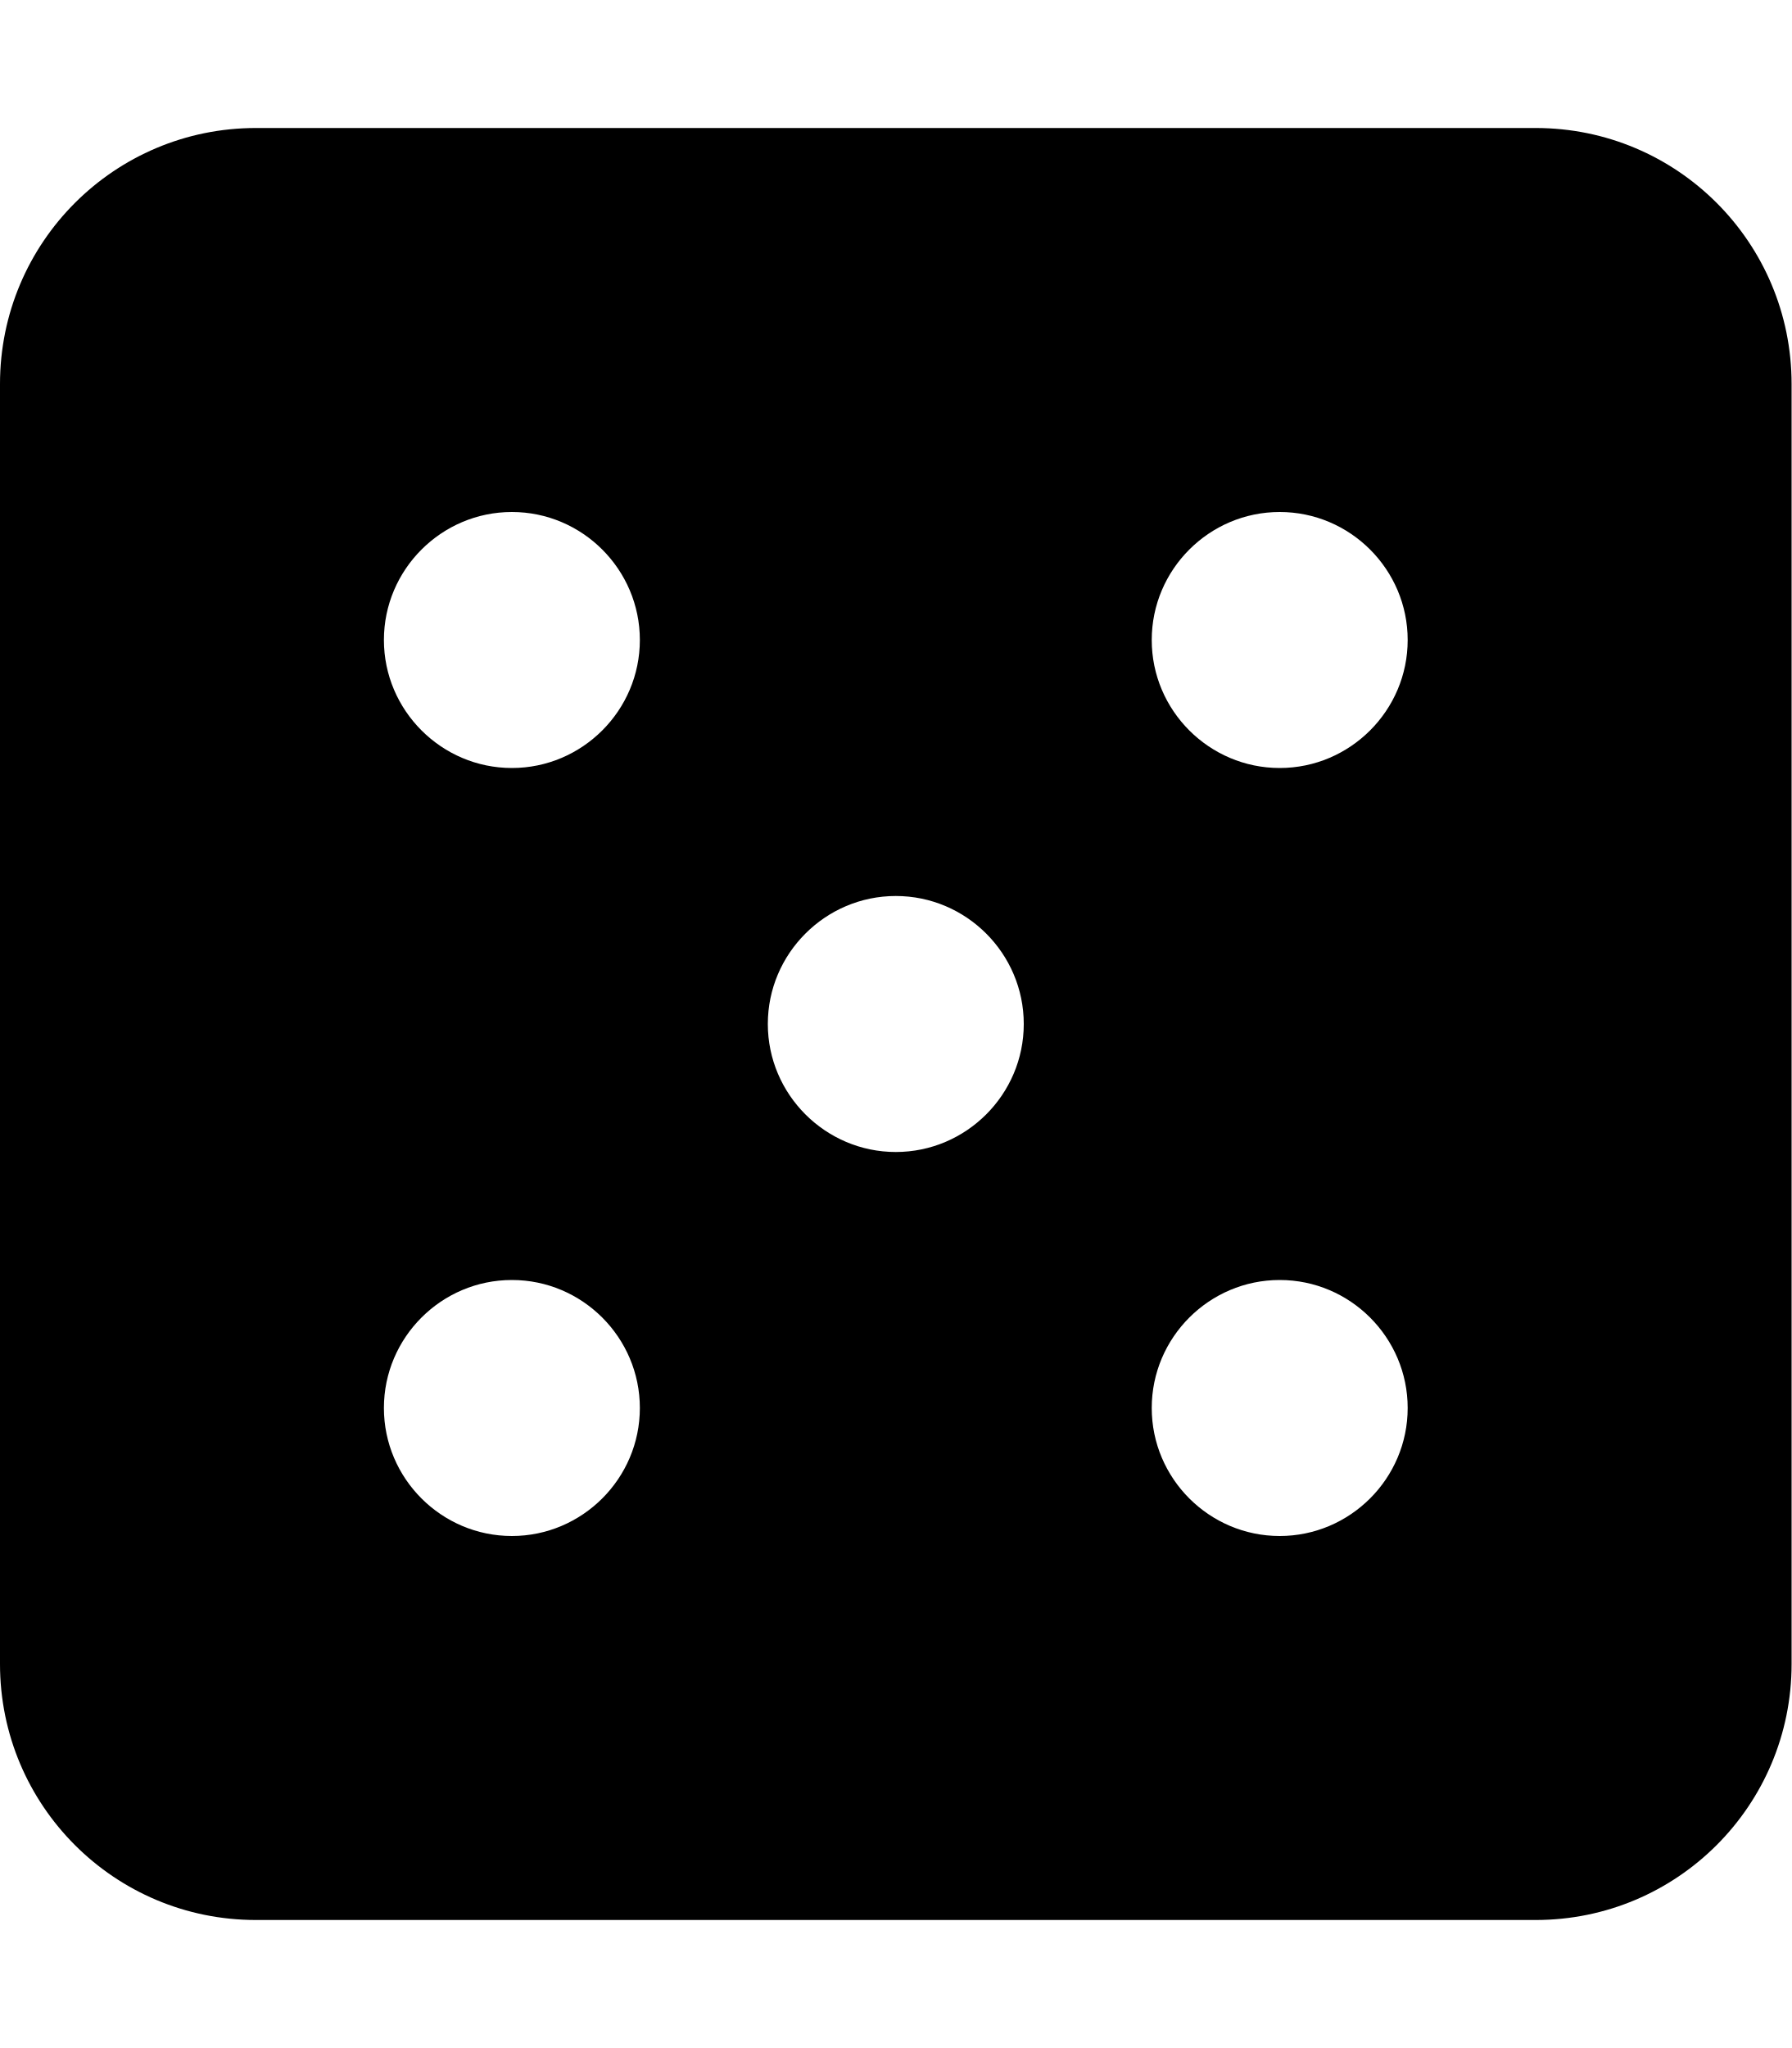
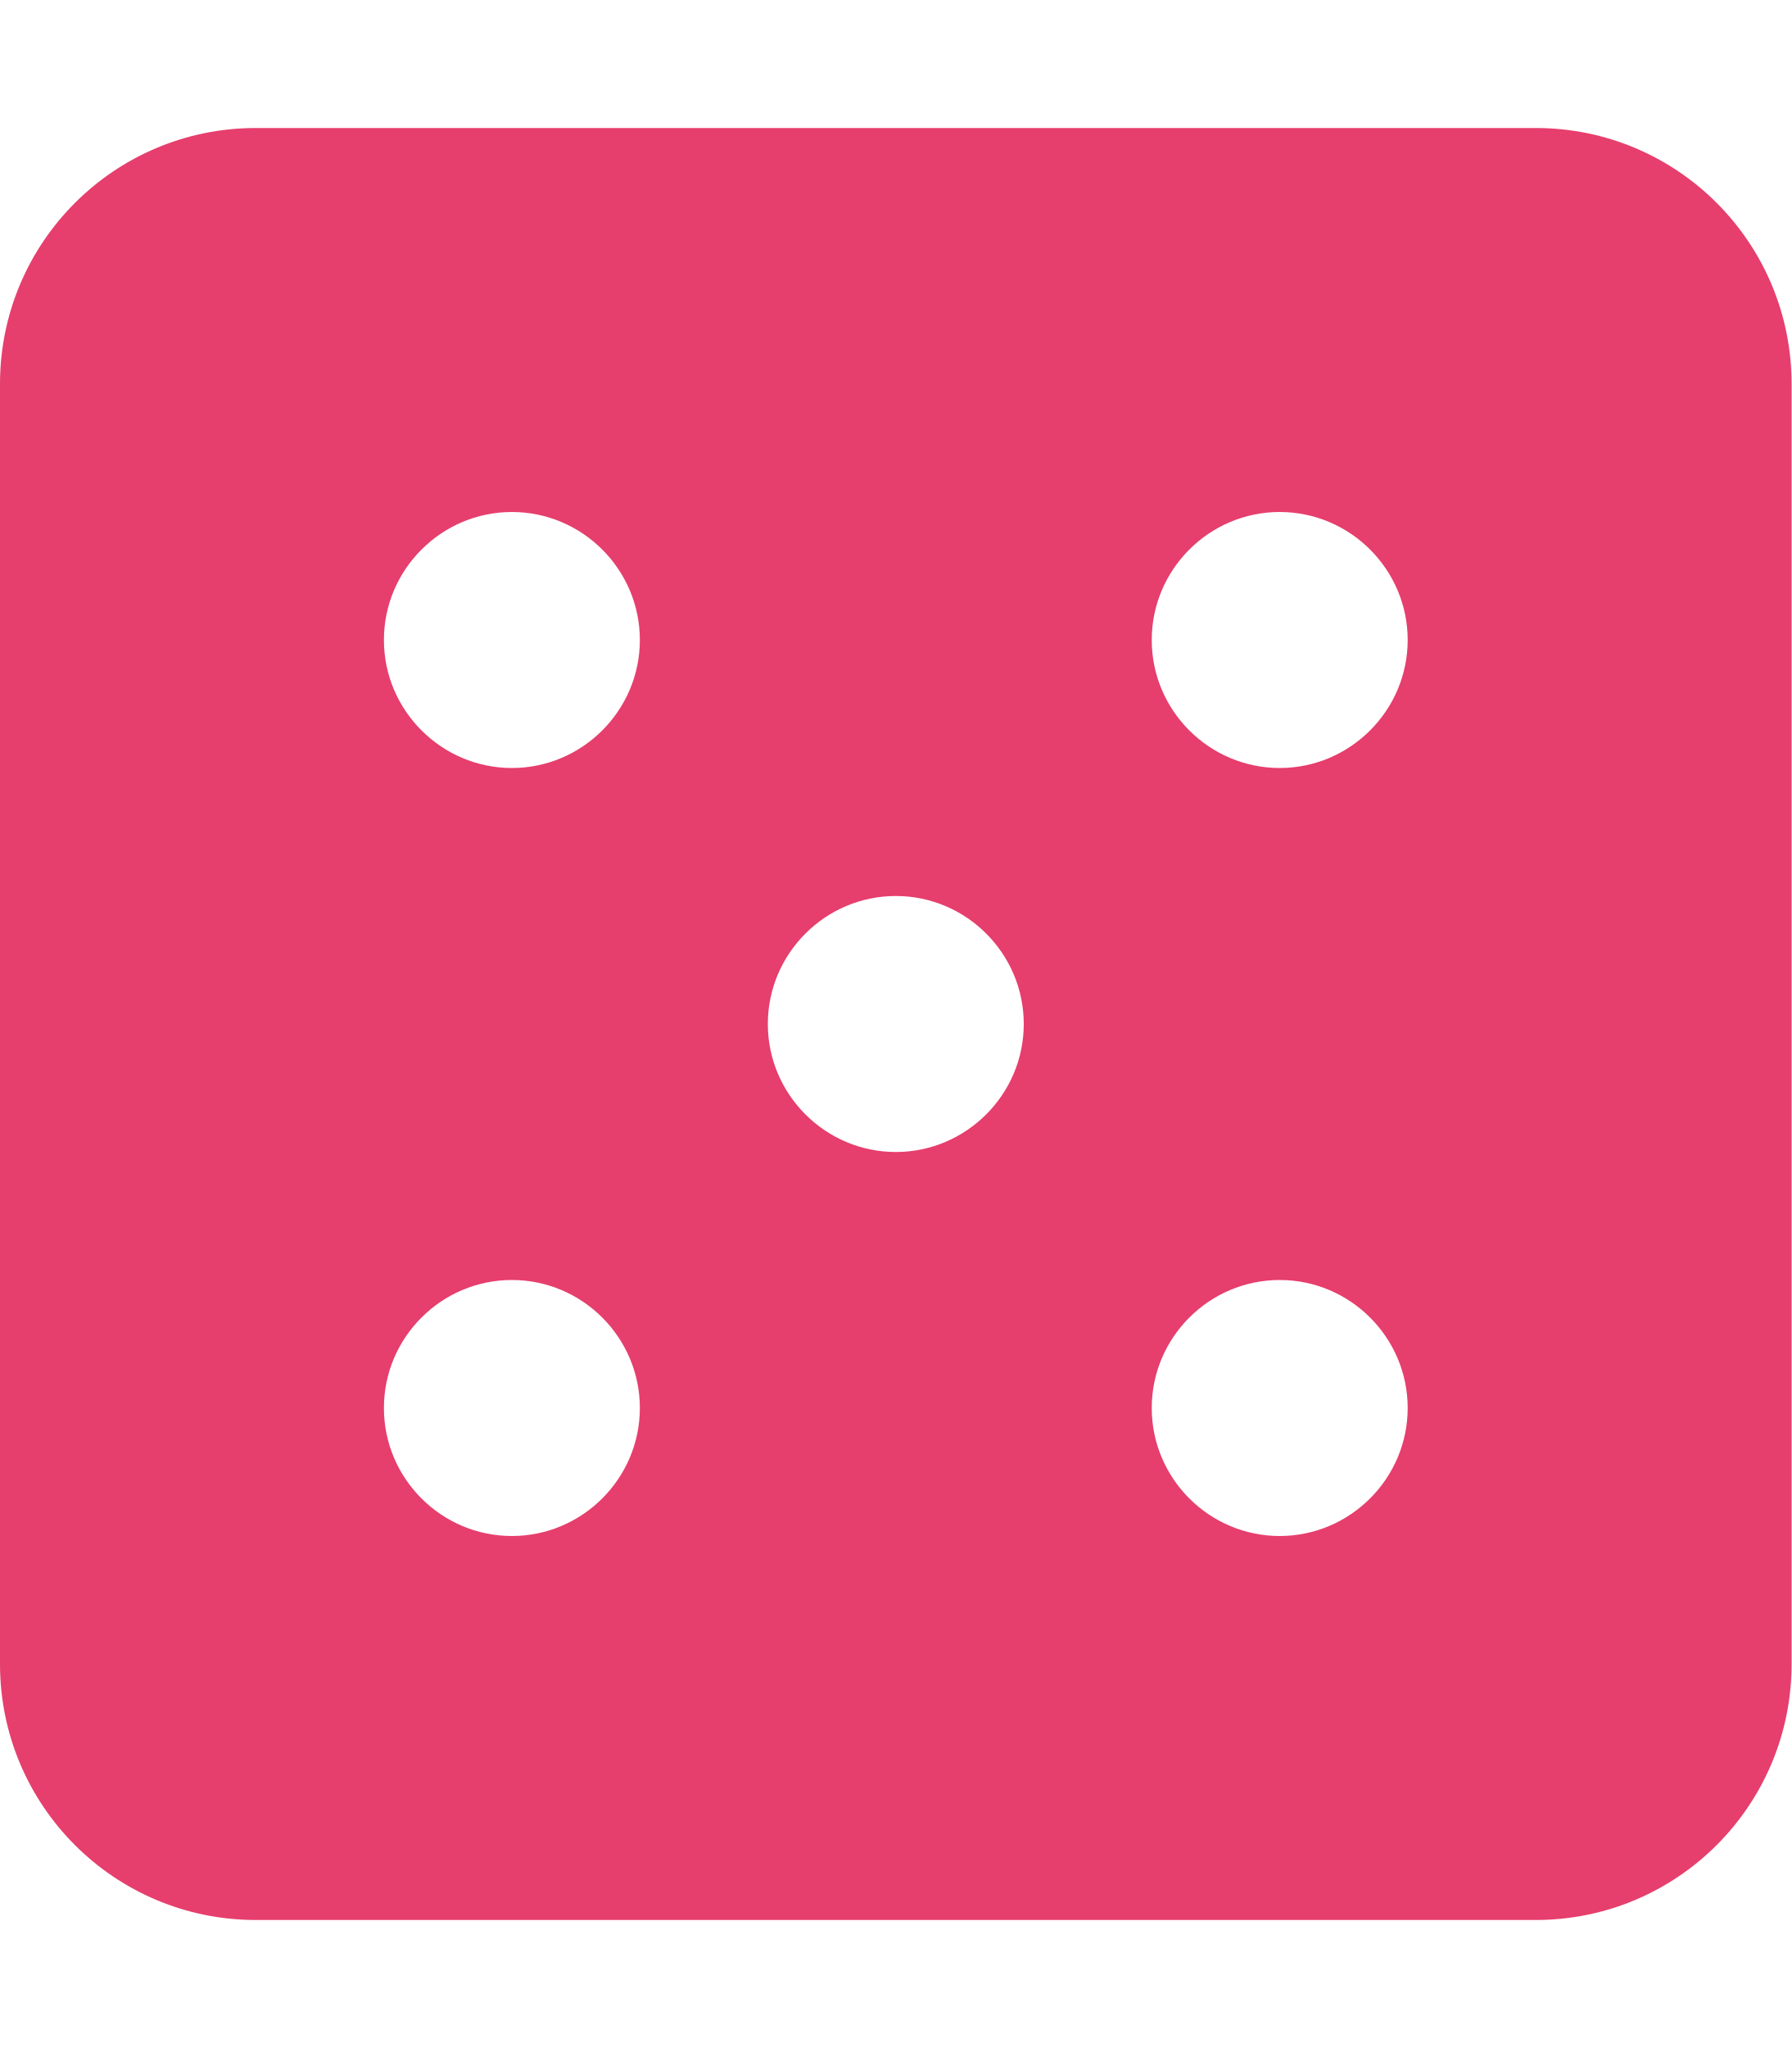
- <svg xmlns="http://www.w3.org/2000/svg" width="100px" viewBox="0 0 448 512">
+ <svg xmlns="http://www.w3.org/2000/svg" fill="#E63E6D" width="200px" viewBox="0 0 448 512">
  <path d="M384 32H64C28.62 32 0 60.62 0 96v320c0 35.38 28.62 64 64 64h320c35.38 0 64-28.62 64-64V96C448 60.62 419.4 32 384 32zM128 384c-17.62 0-32-14.38-32-32s14.38-32 32-32s32 14.38 32 32S145.6 384 128 384zM128 192C110.4 192 96 177.6 96 160s14.38-32 32-32s32 14.38 32 32S145.6 192 128 192zM224 288C206.4 288 192 273.6 192 256s14.38-32 32-32s32 14.38 32 32S241.6 288 224 288zM320 384c-17.62 0-32-14.38-32-32s14.38-32 32-32s32 14.38 32 32S337.6 384 320 384zM320 192c-17.62 0-32-14.38-32-32s14.38-32 32-32s32 14.38 32 32S337.6 192 320 192z" />
</svg>
